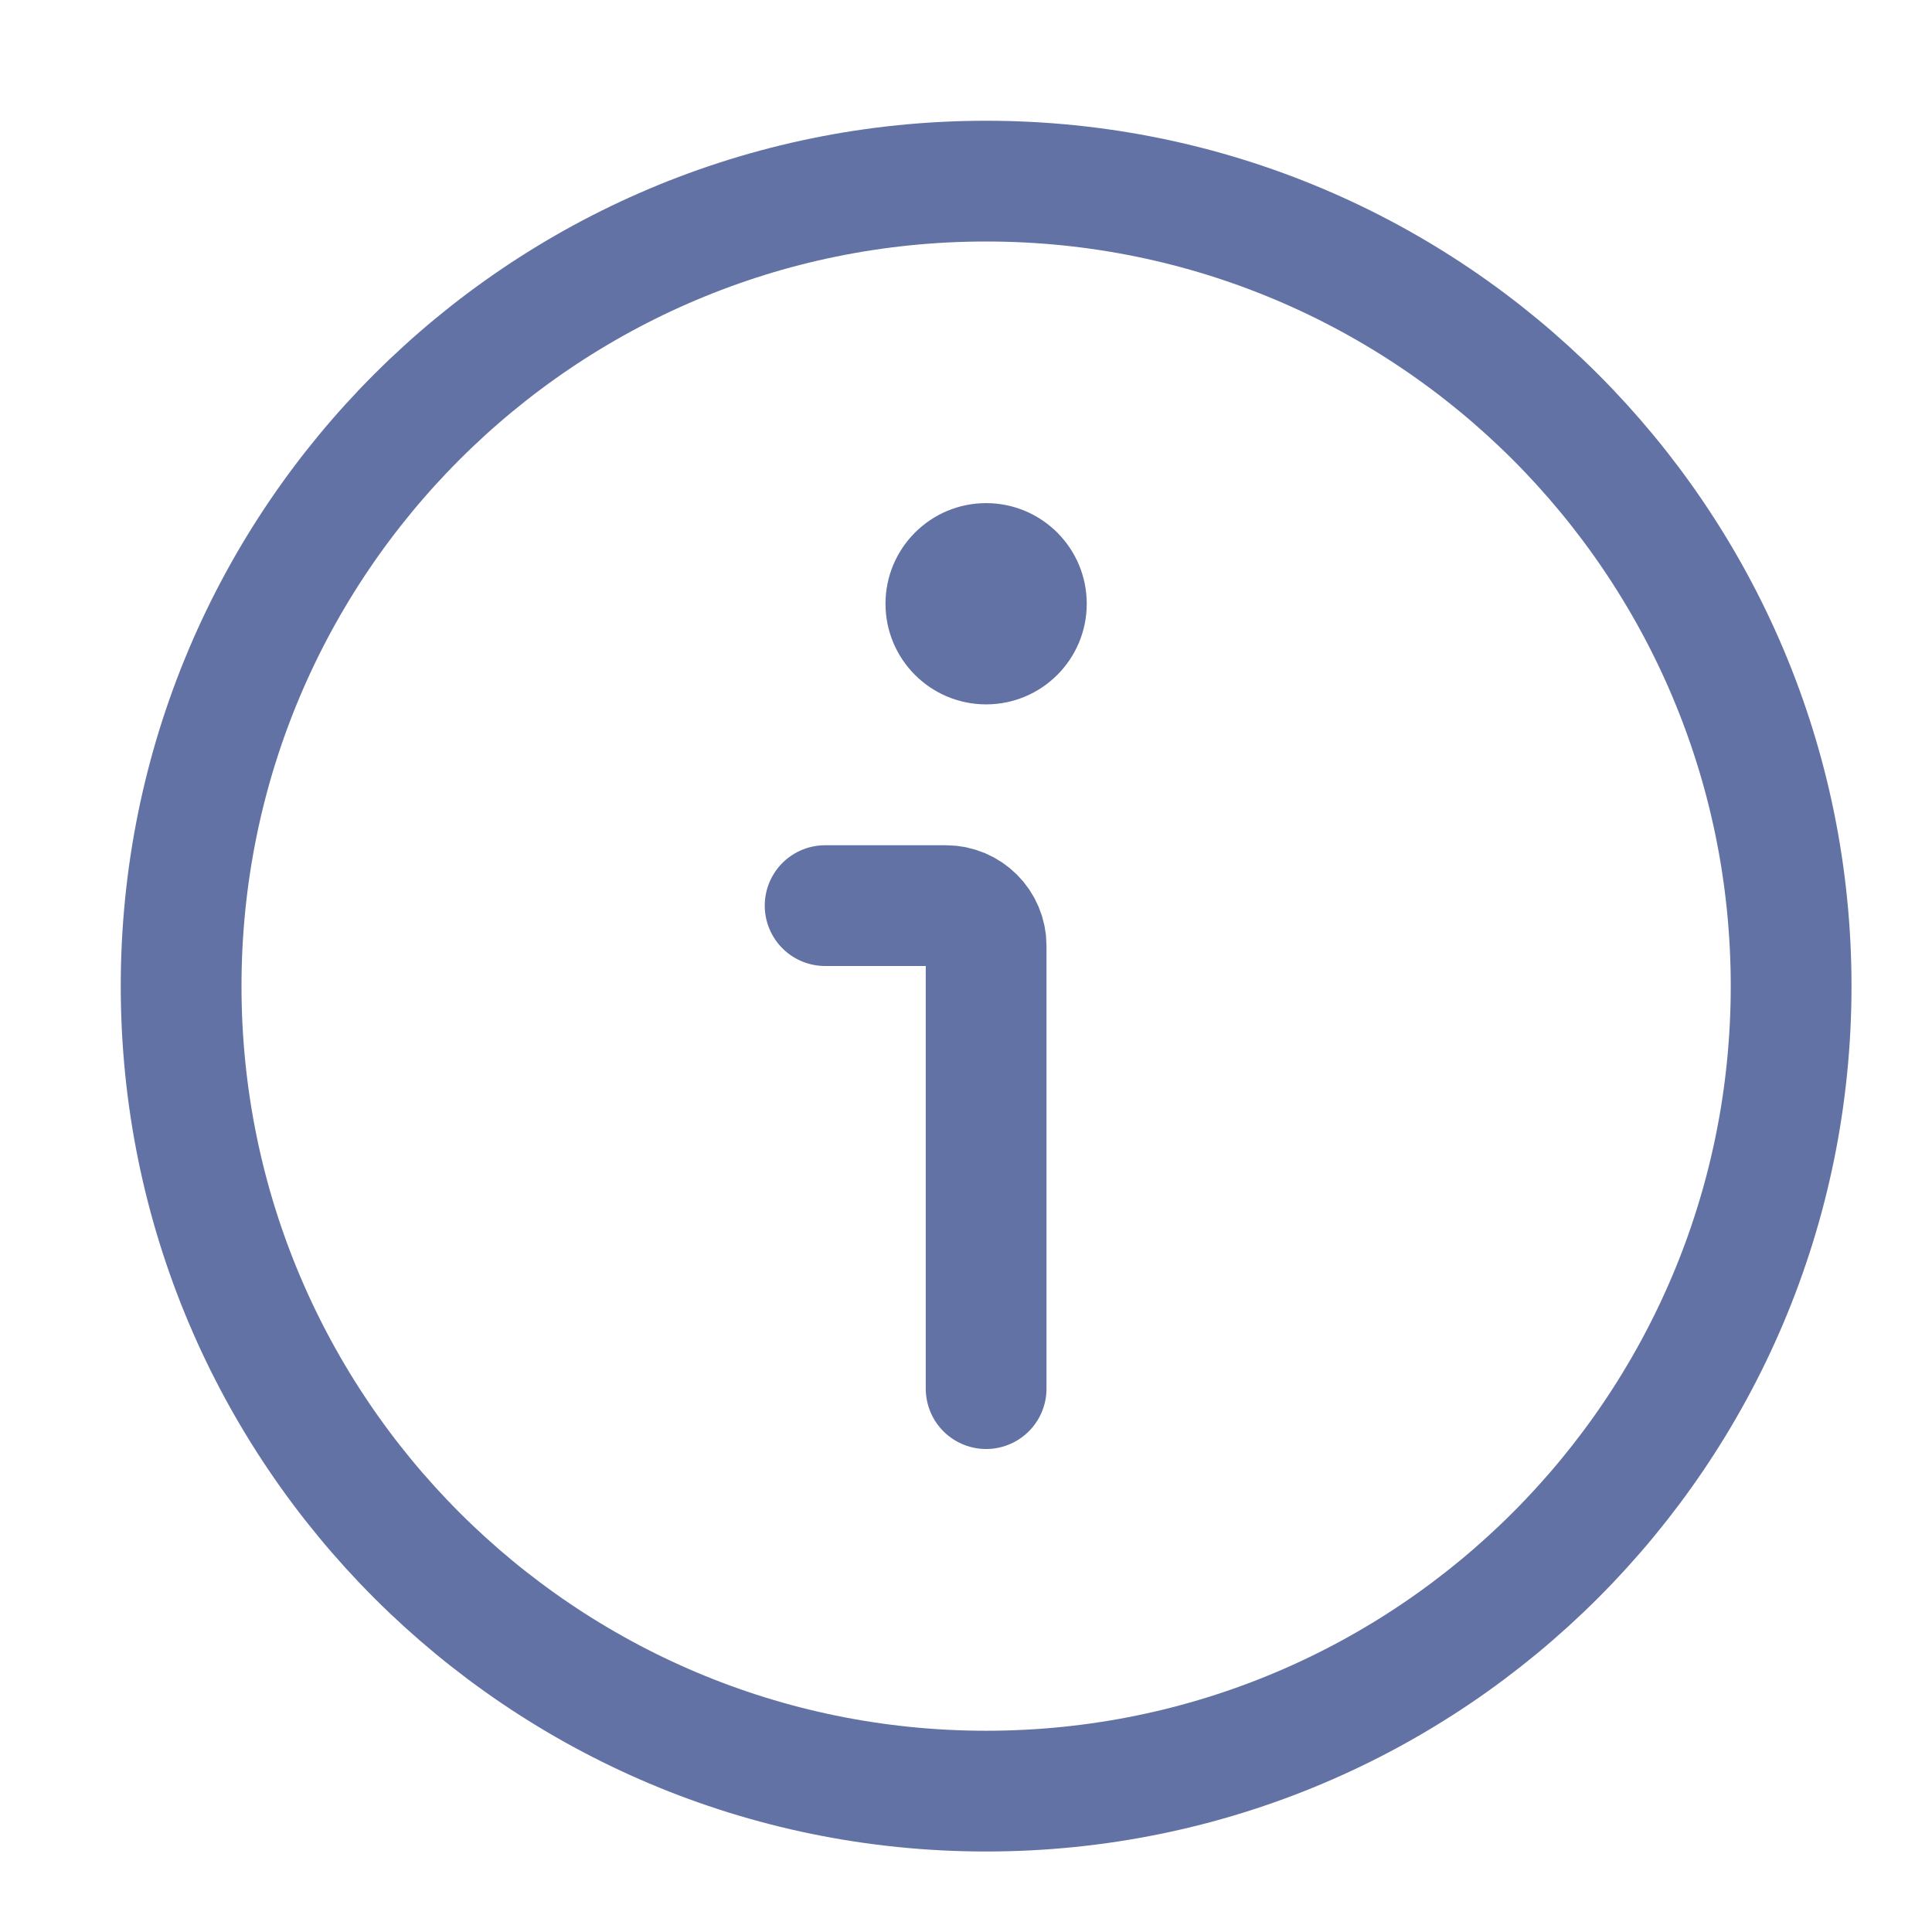
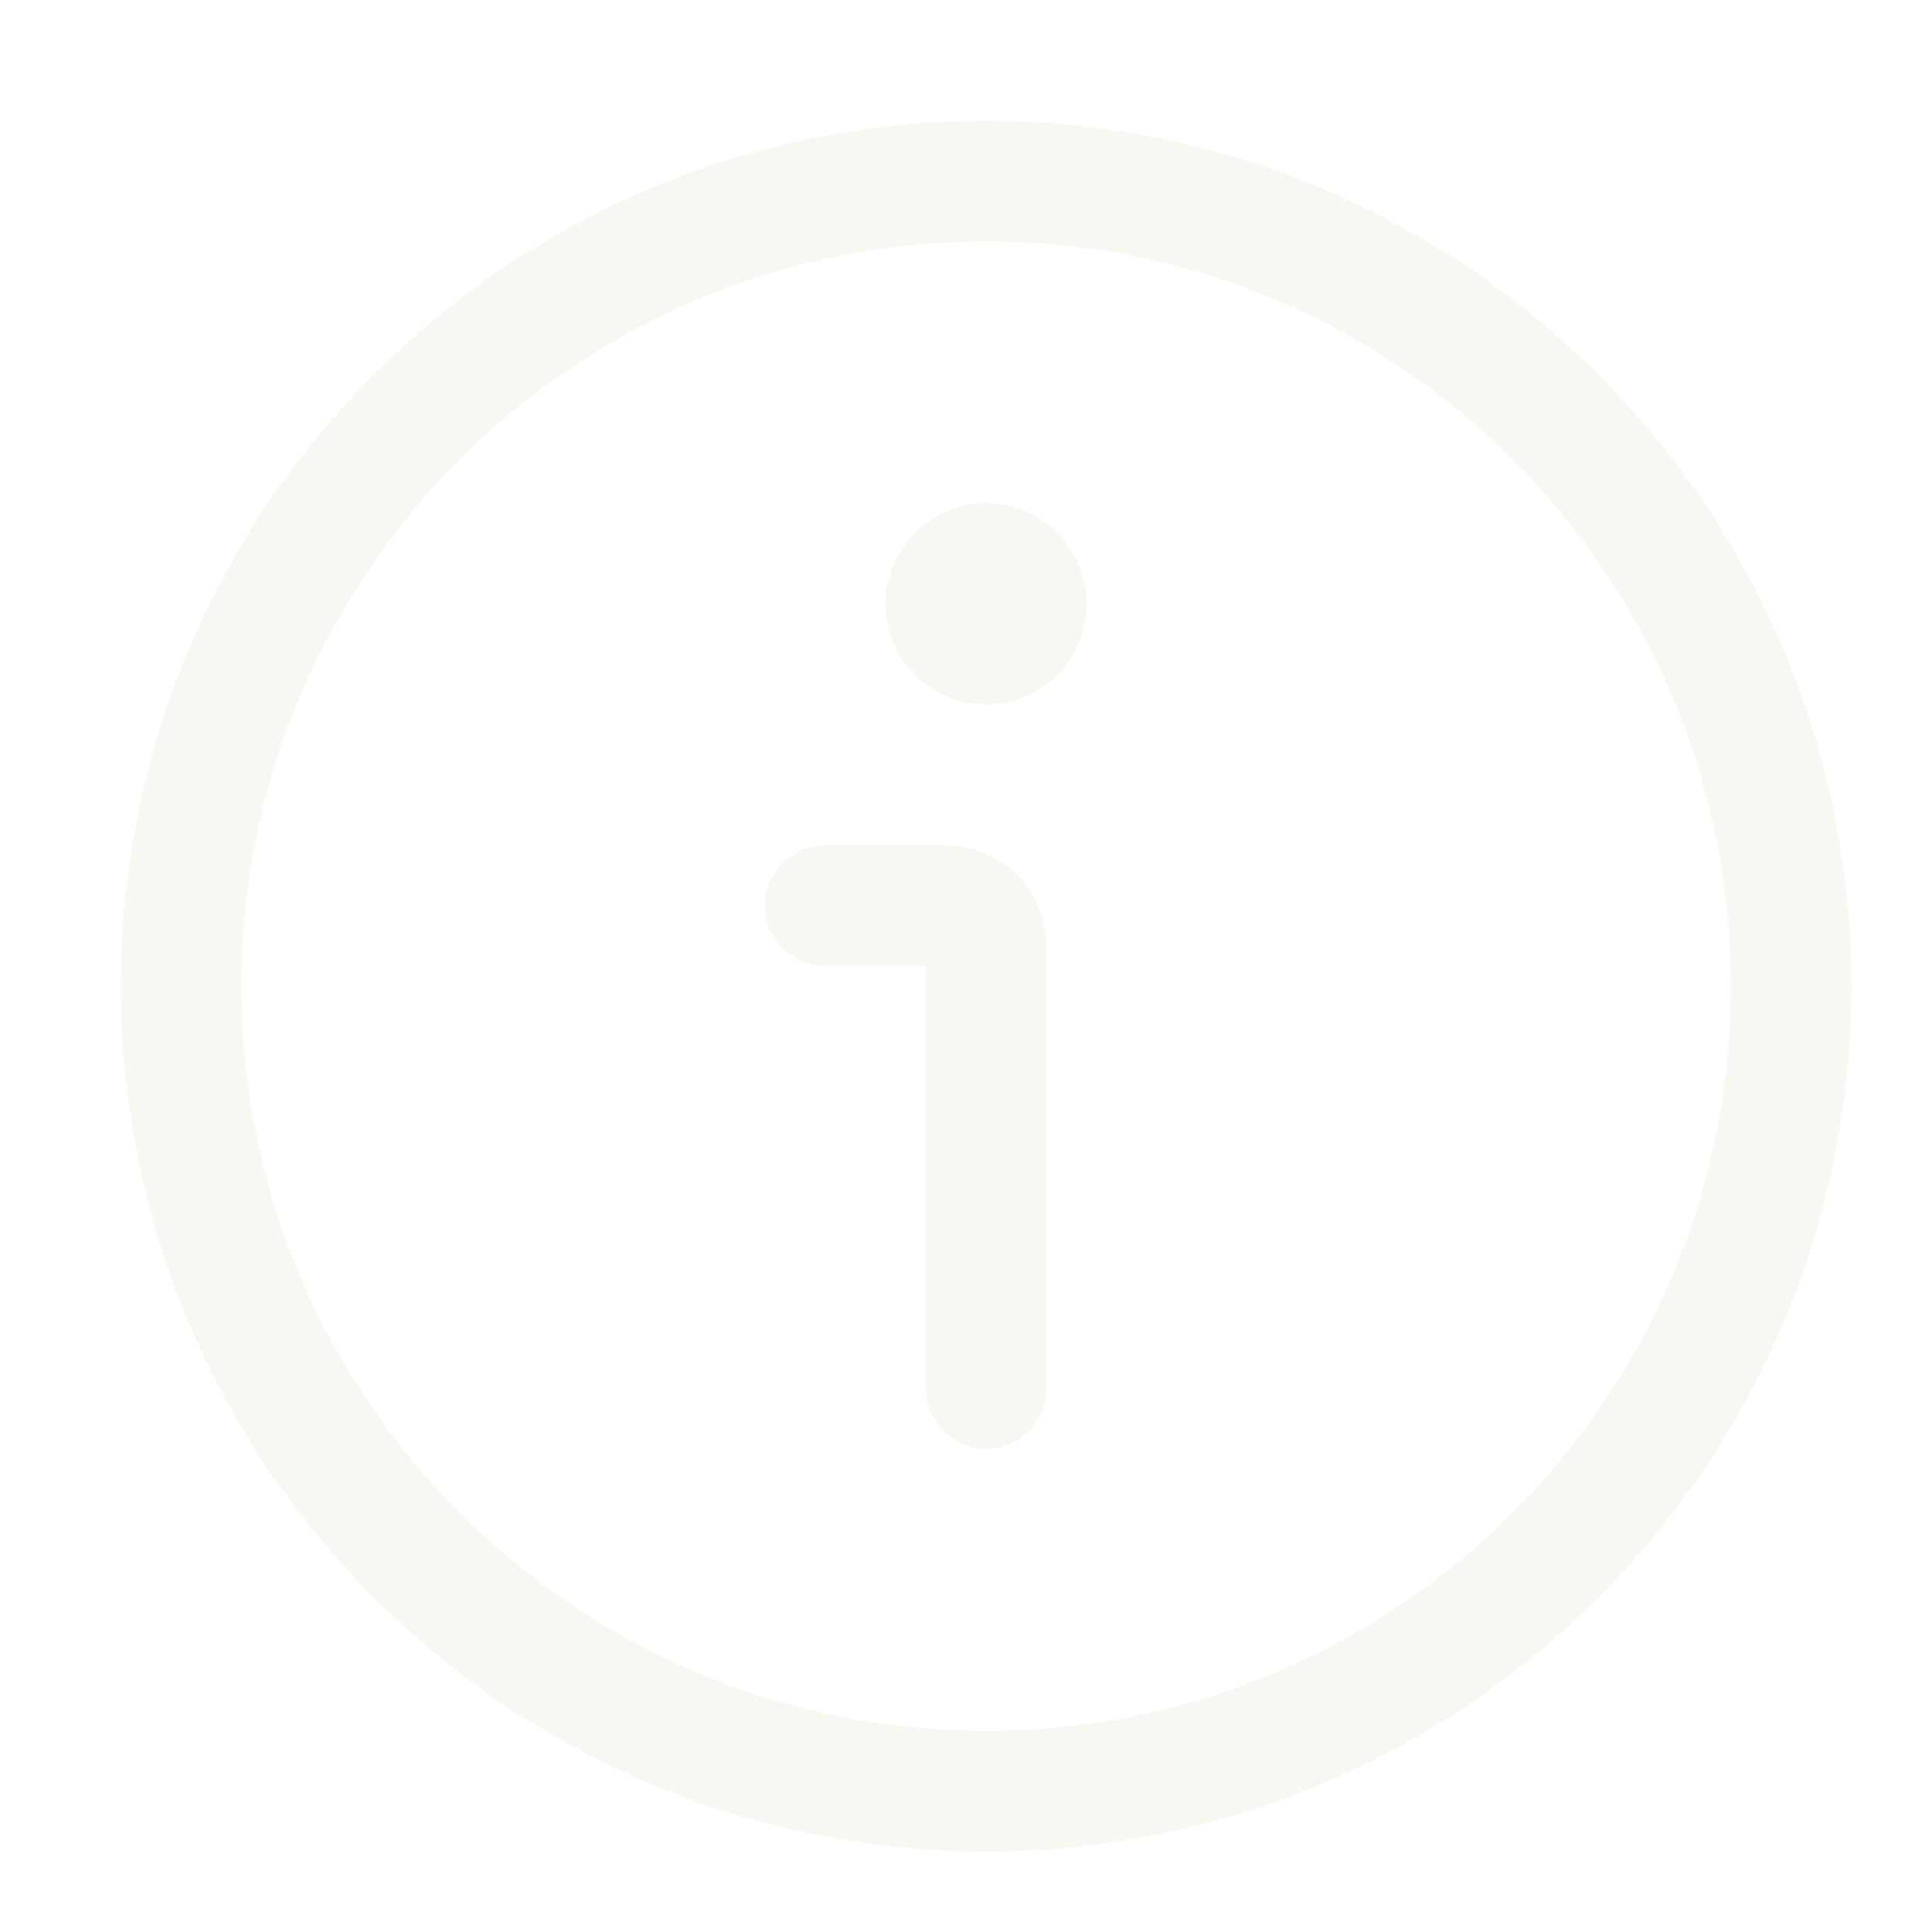
<svg xmlns="http://www.w3.org/2000/svg" height="20" width="20" viewBox="0 0 24 24">
-   <g stroke-linecap="round" transform="translate(0.25 0.25)" fill="#6272A4" stroke-linejoin="round" class="nc-icon-wrapper">
-     <circle cx="12" cy="12" r="10" fill="none" stroke="#6272A4" stroke-width="1.5" />
-     <path d="m12,17v-5.5c0-.276-.224-.5-.5-.5h-1.5" fill="none" stroke="#6272A4" stroke-width="1.5" data-color="color-2" />
-     <circle cx="12" cy="7.25" r="1.25" fill="#6272A4" stroke-width="0" data-color="color-2" data-cap="butt" />
+   <g stroke-linecap="round" transform="translate(0.25 0.25)" fill="#f8f8f2" stroke-linejoin="round" class="nc-icon-wrapper">
+     <circle cx="12" cy="12" r="10" fill="none" stroke="#f8f8f2" stroke-width="1.5" />
+     <path d="m12,17v-5.5c0-.276-.224-.5-.5-.5h-1.5" fill="none" stroke="#f8f8f2" stroke-width="1.5" data-color="color-2" />
+     <circle cx="12" cy="7.25" r="1.25" fill="#f8f8f2" stroke-width="0" data-color="color-2" data-cap="butt" />
  </g>
</svg>
